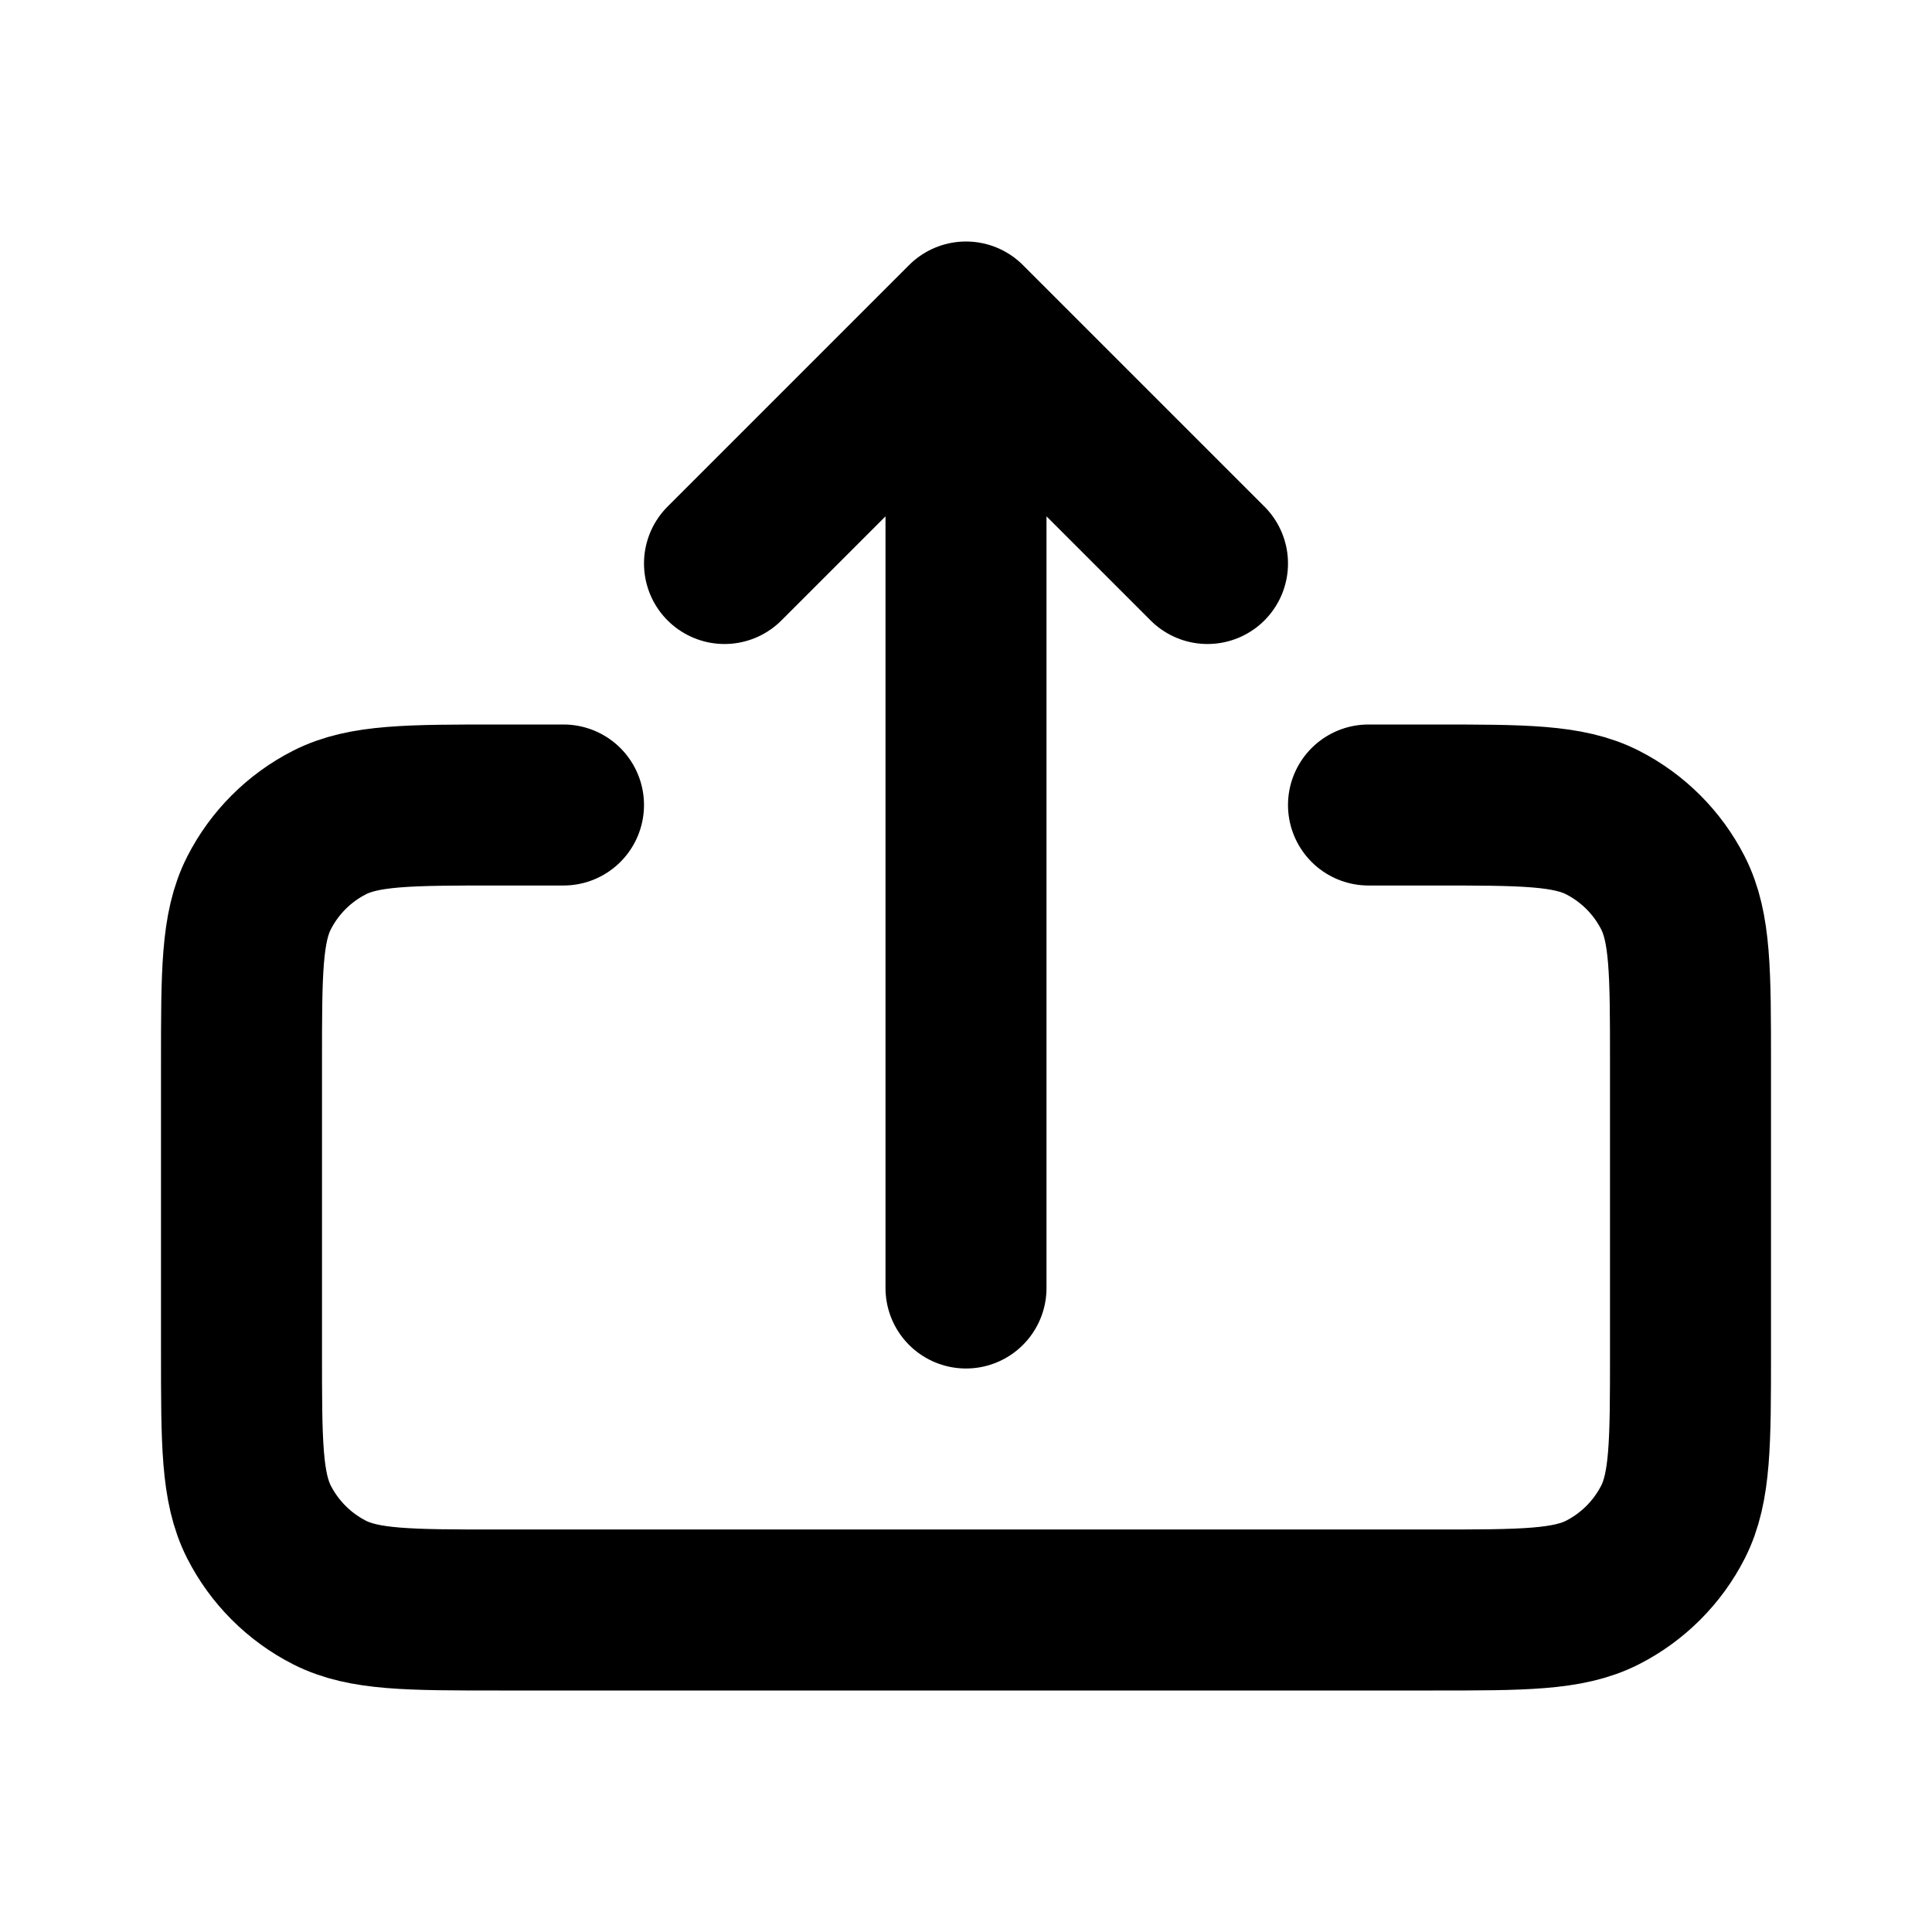
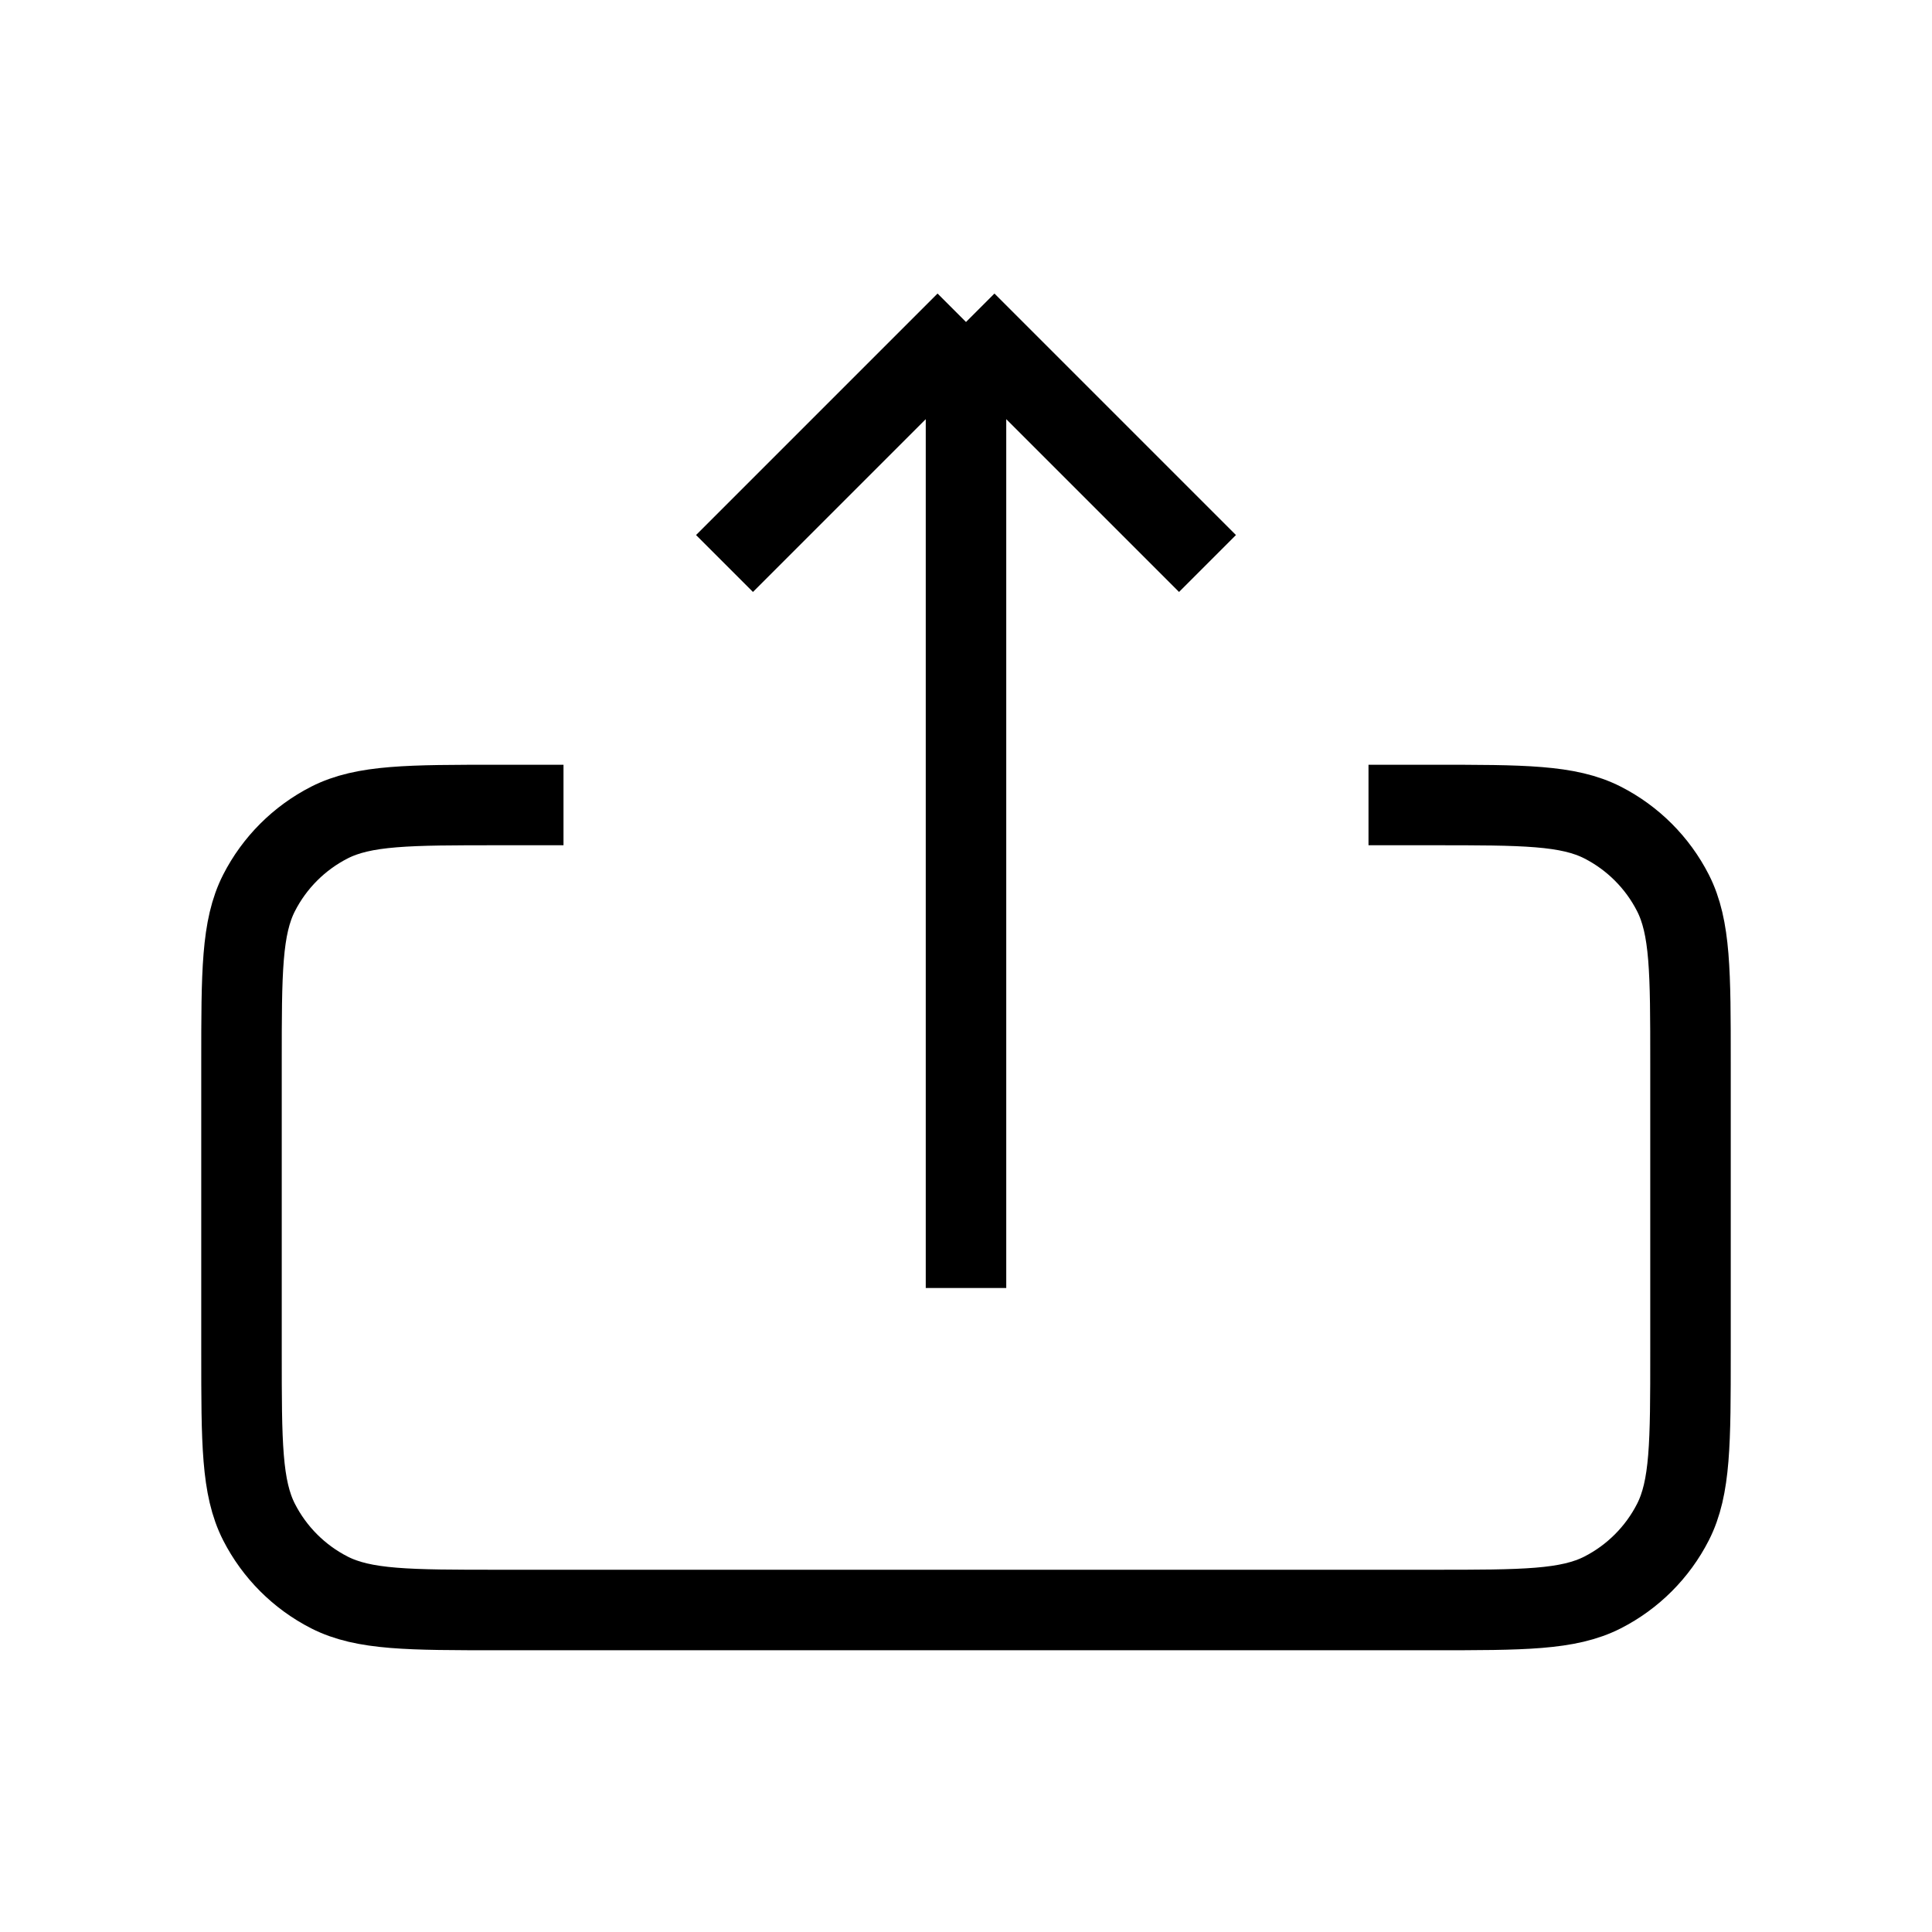
<svg xmlns="http://www.w3.org/2000/svg" width="800px" height="800px" viewBox="0 0 24 24" fill="none">
-   <path d="M7 10H6.2C5.08 10 4.52 10 4.092 10.218C3.716 10.41 3.41 10.716 3.218 11.092C3 11.52 3 12.08 3 13.2V16.8C3 17.92 3 18.48 3.218 18.908C3.41 19.284 3.716 19.59 4.092 19.782C4.52 20 5.08 20 6.2 20H17.8C18.92 20 19.48 20 19.908 19.782C20.284 19.59 20.59 19.284 20.782 18.908C21 18.48 21 17.92 21 16.8V13.2C21 12.08 21 11.52 20.782 11.092C20.59 10.716 20.284 10.41 19.908 10.218C19.48 10 18.92 10 17.8 10H17M12 4V16M12 4L9 7M12 4L15 7" stroke="#000000" stroke-width="2" stroke-linecap="round" stroke-linejoin="round" />
+   <path d="M7 10H6.2C5.08 10 4.52 10 4.092 10.218C3.716 10.41 3.41 10.716 3.218 11.092C3 11.52 3 12.08 3 13.2V16.8C3 17.92 3 18.48 3.218 18.908C3.41 19.284 3.716 19.59 4.092 19.782C4.52 20 5.08 20 6.2 20H17.8C18.92 20 19.48 20 19.908 19.782C20.284 19.59 20.59 19.284 20.782 18.908C21 18.48 21 17.92 21 16.8V13.2C21 12.08 21 11.52 20.782 11.092C20.59 10.716 20.284 10.41 19.908 10.218C19.48 10 18.92 10 17.8 10H17M12 4V16M12 4L9 7M12 4L15 7" stroke="#000000" strokeWidth="2" strokeLinecap="round" strokeLinejoin="round" />
</svg>
